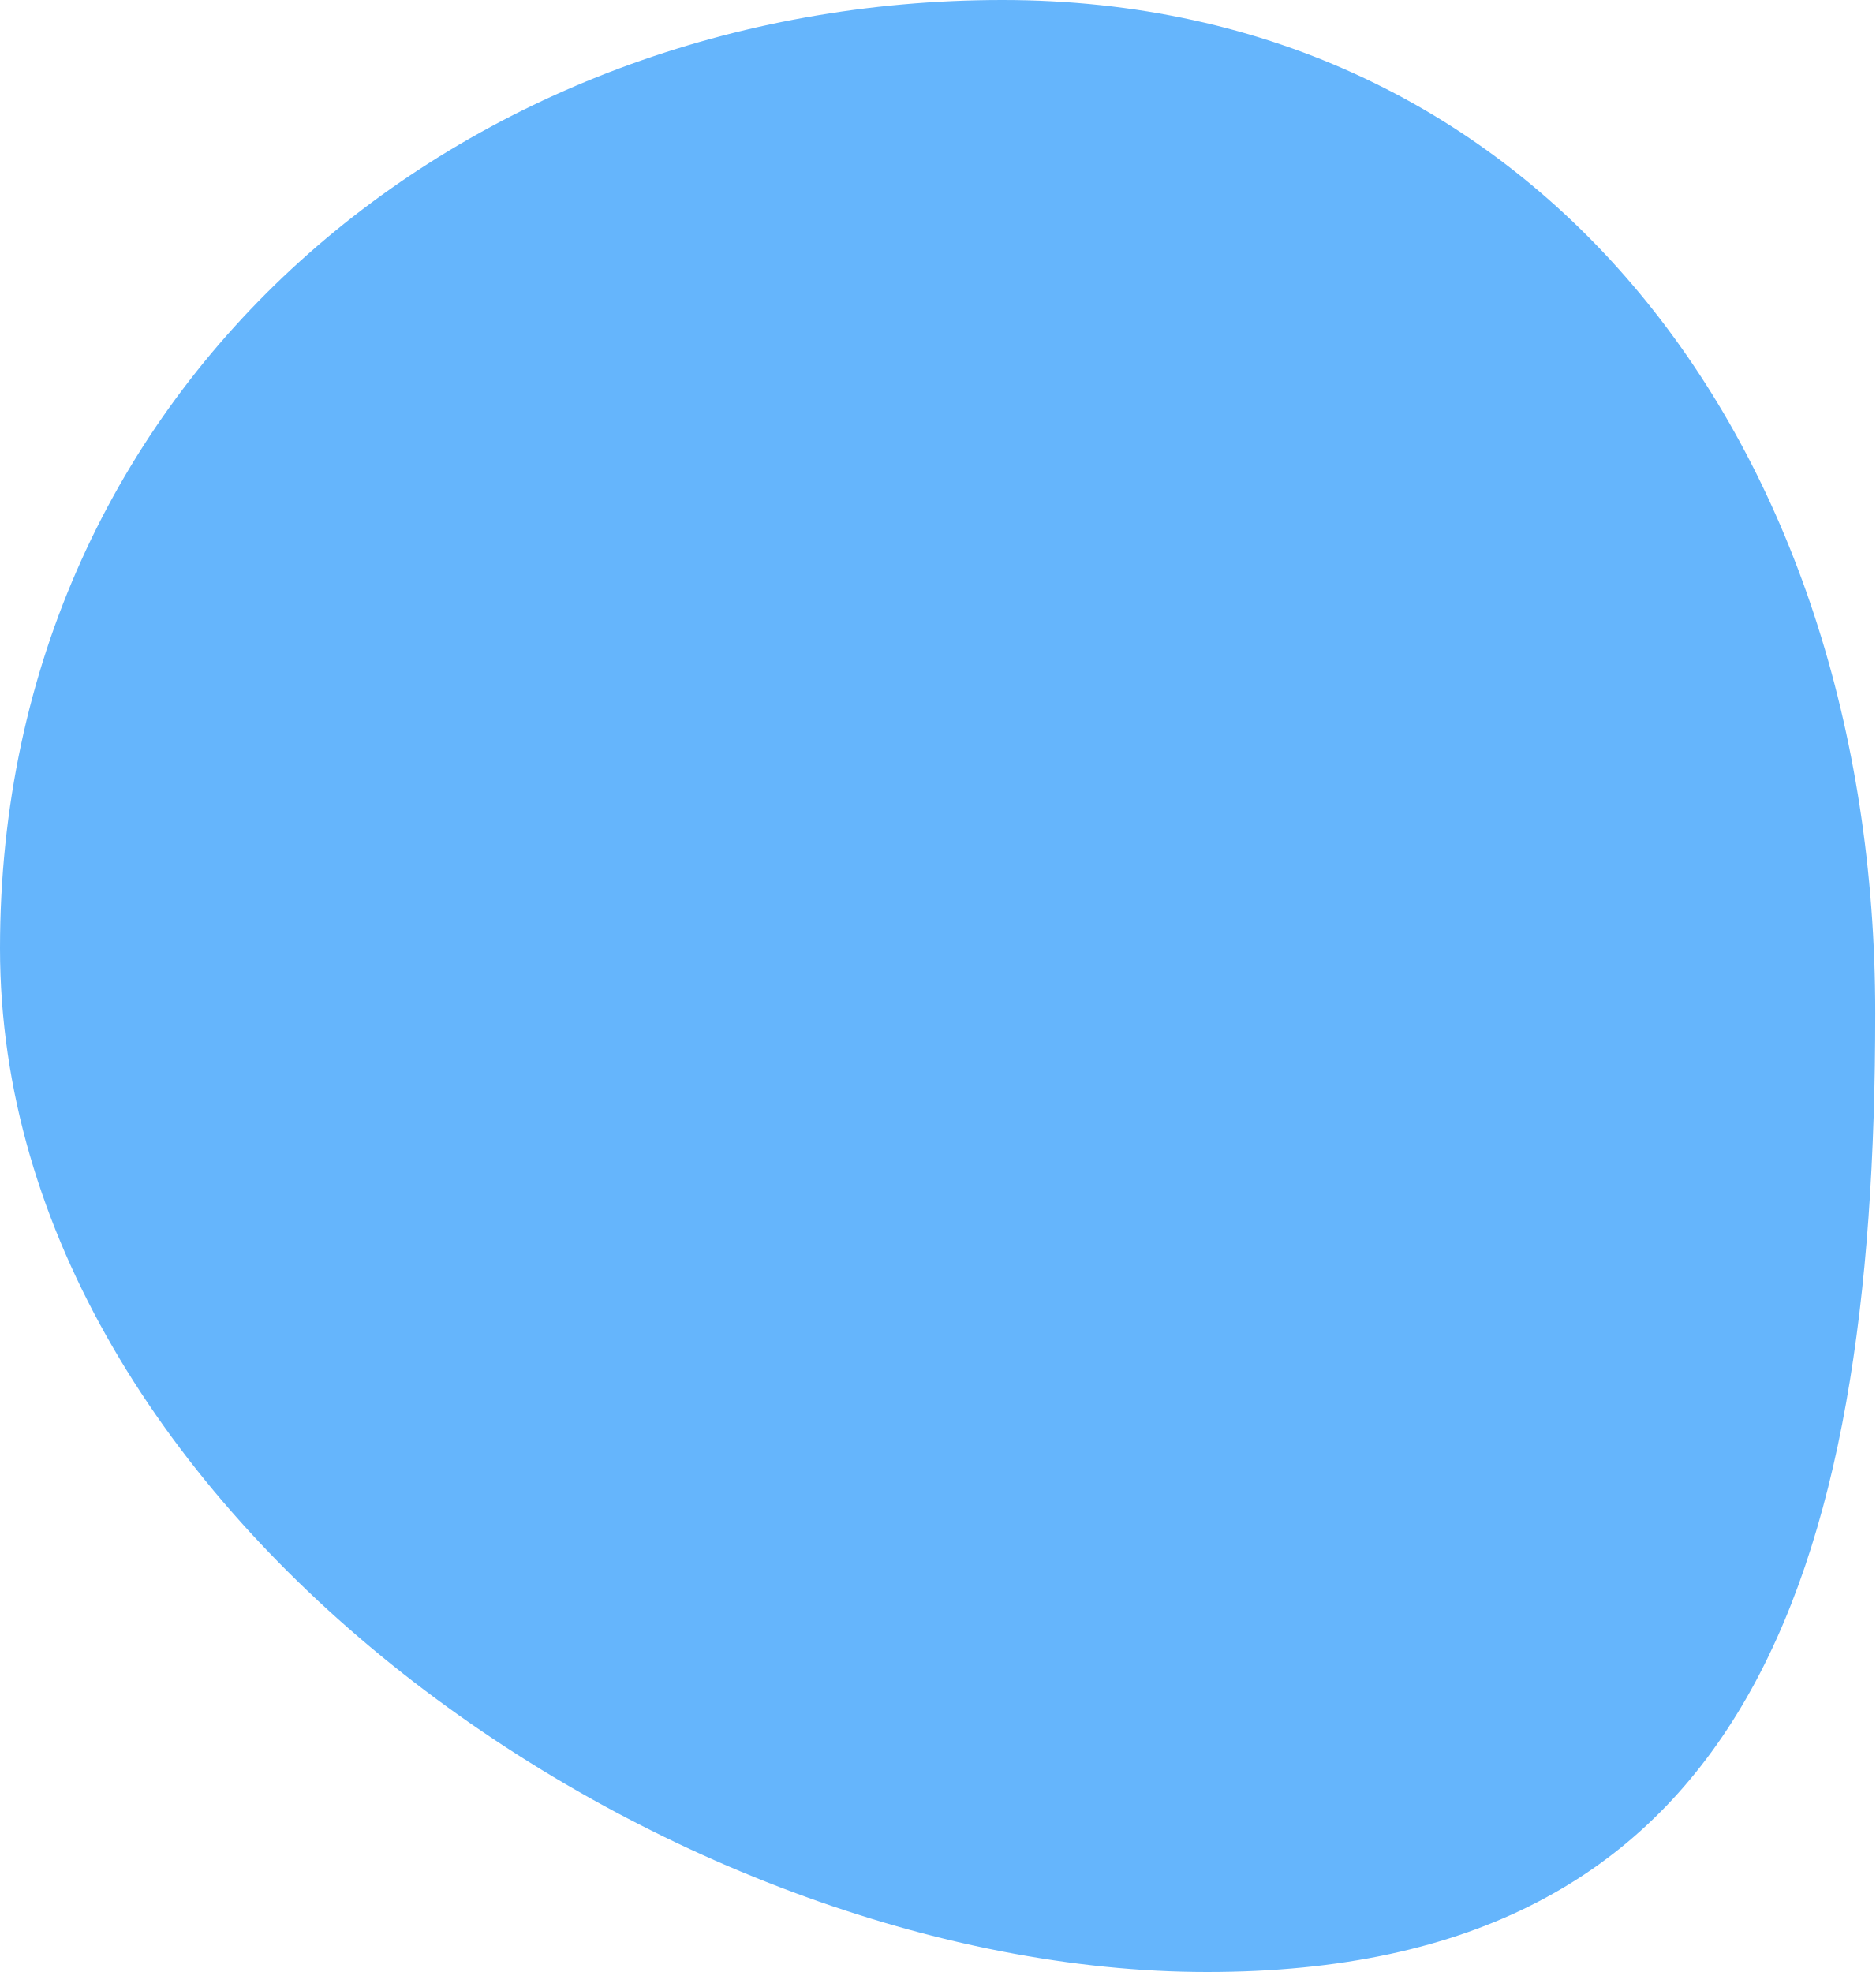
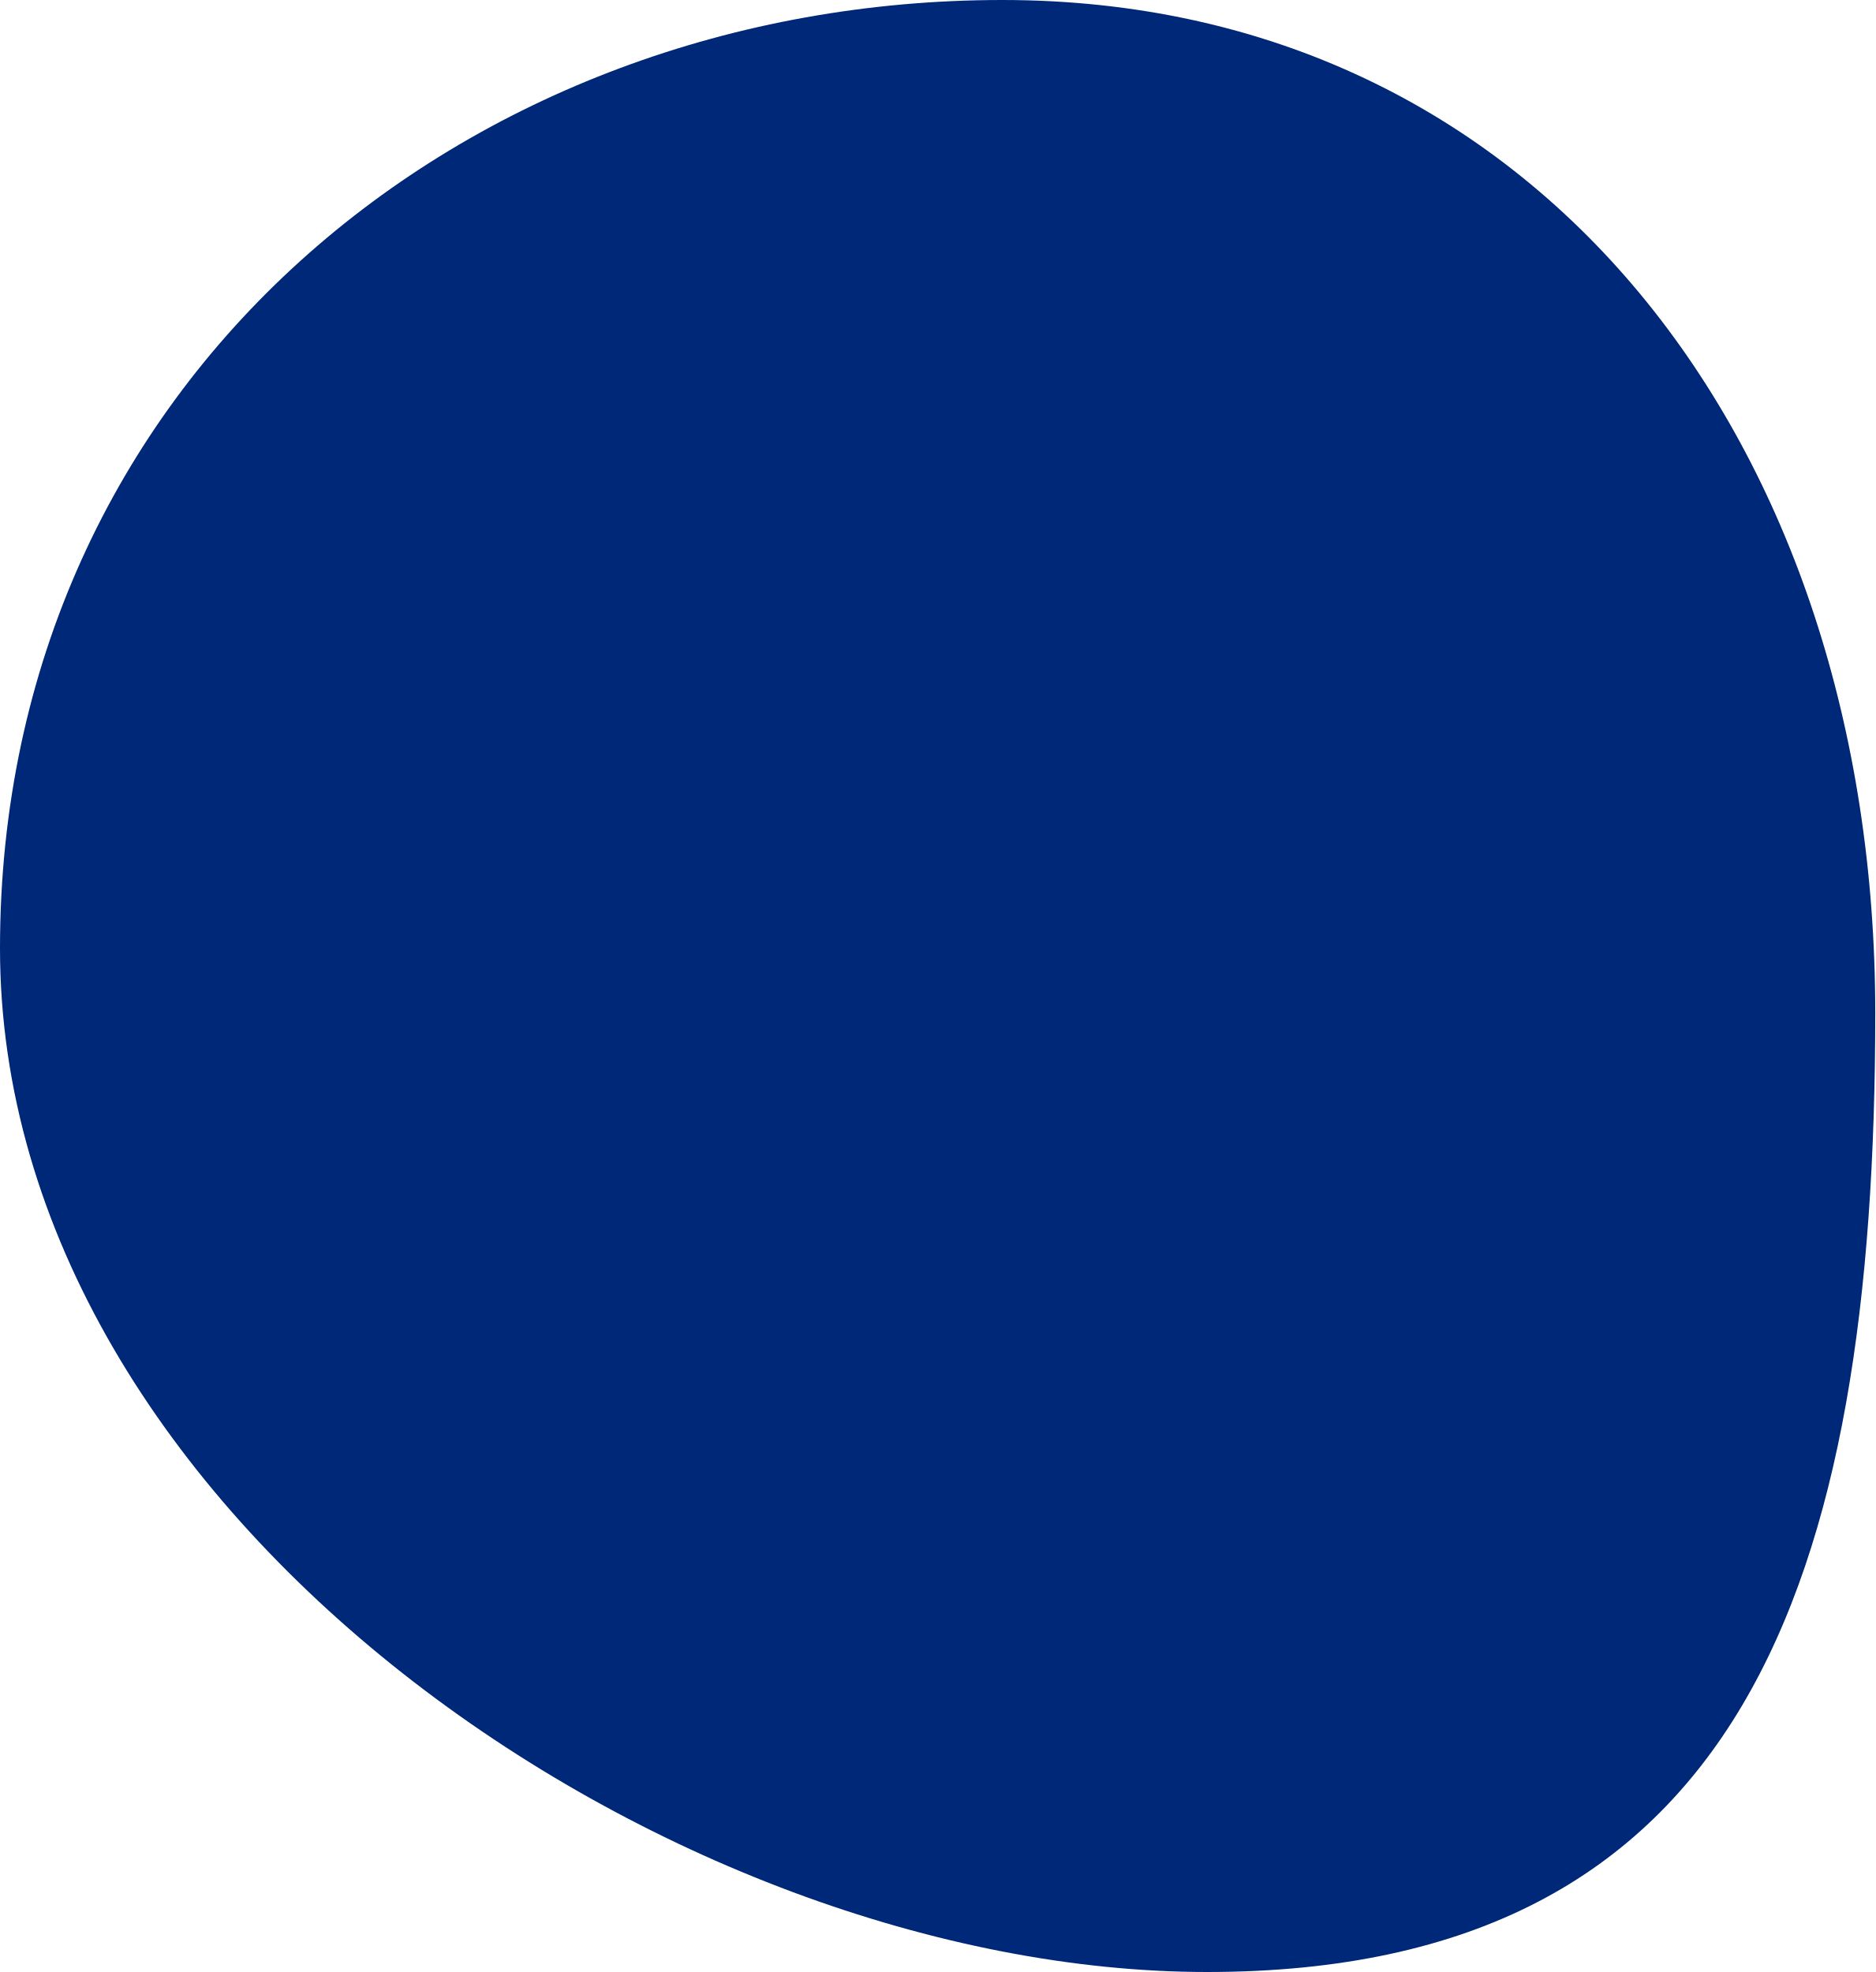
<svg xmlns="http://www.w3.org/2000/svg" version="1.1" class="circle-1-svg" x="0px" y="0px" width="174px" height="183px" viewBox="0 0 174 183" enable-background="new 0 0 174 183" xml:space="preserve">
-   <path fill="#65B5FC" d="M174,94c0,52.743-12.294,89-62,89S0,140.743,0,88S43.294,0,93,0      S174,41.257,174,94" />
+   <path fill="#002878" d="M174,94c0,52.743-12.294,89-62,89S0,140.743,0,88S43.294,0,93,0      S174,41.257,174,94" />
</svg>
